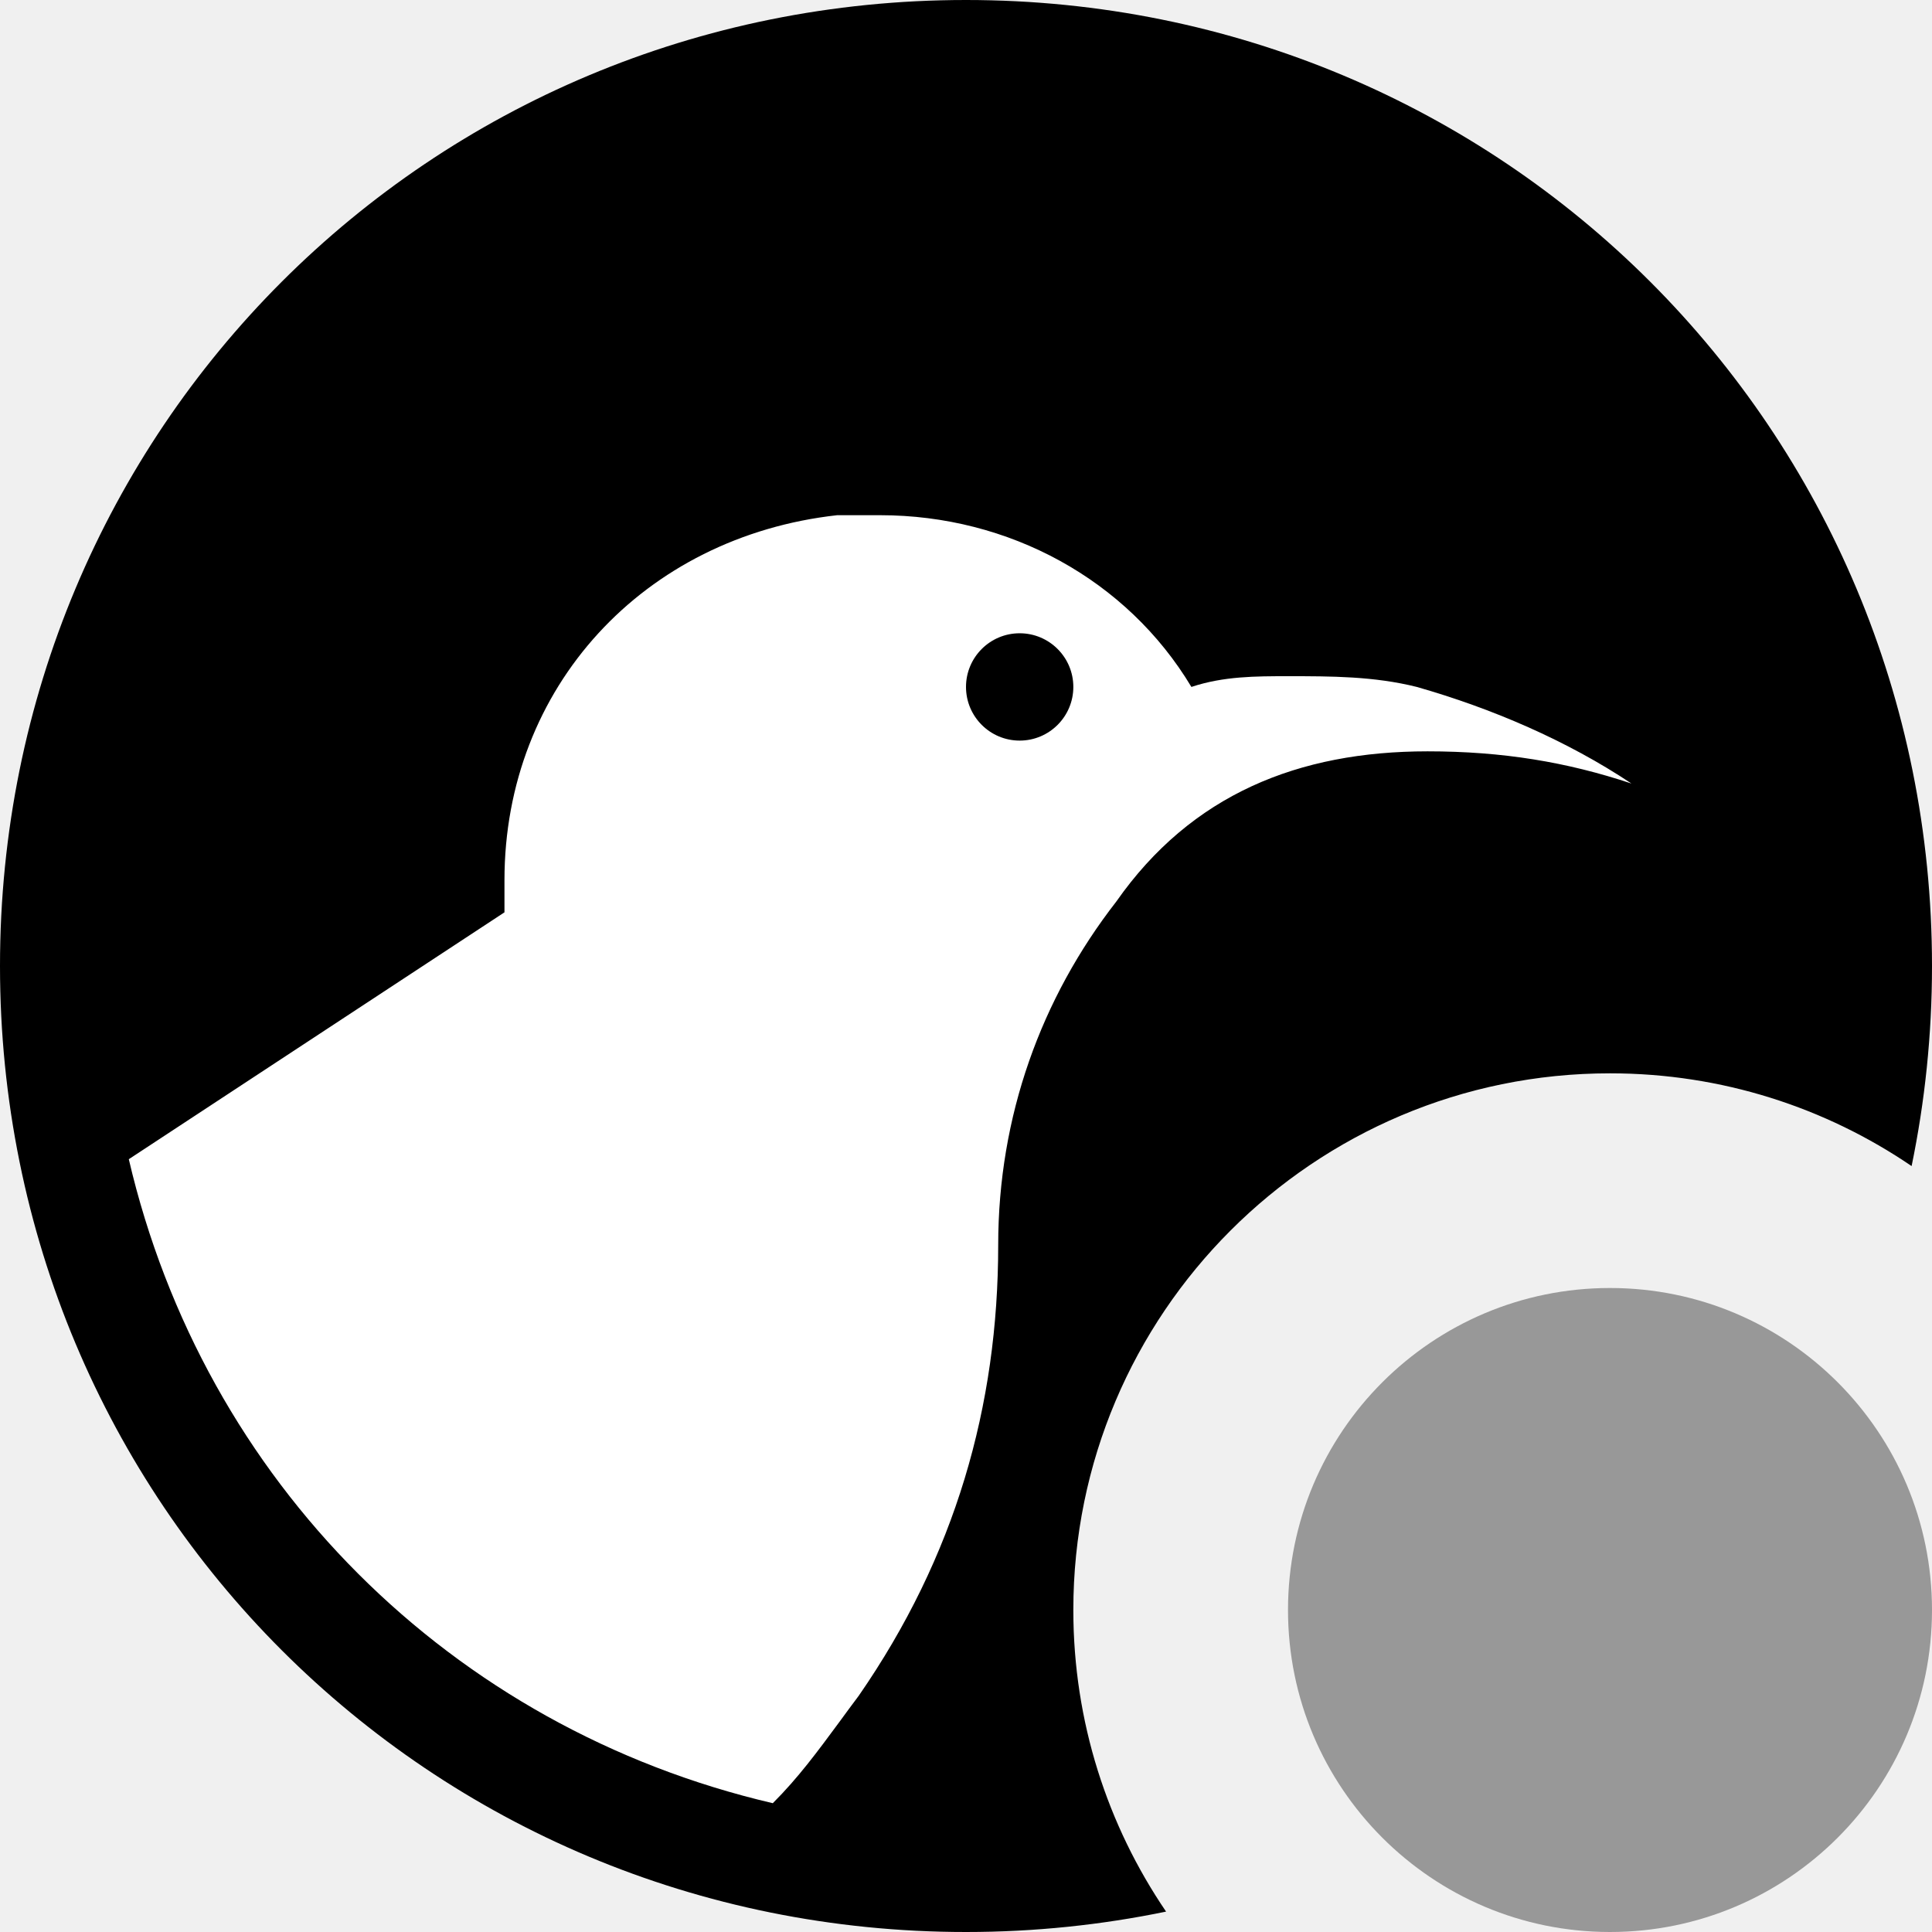
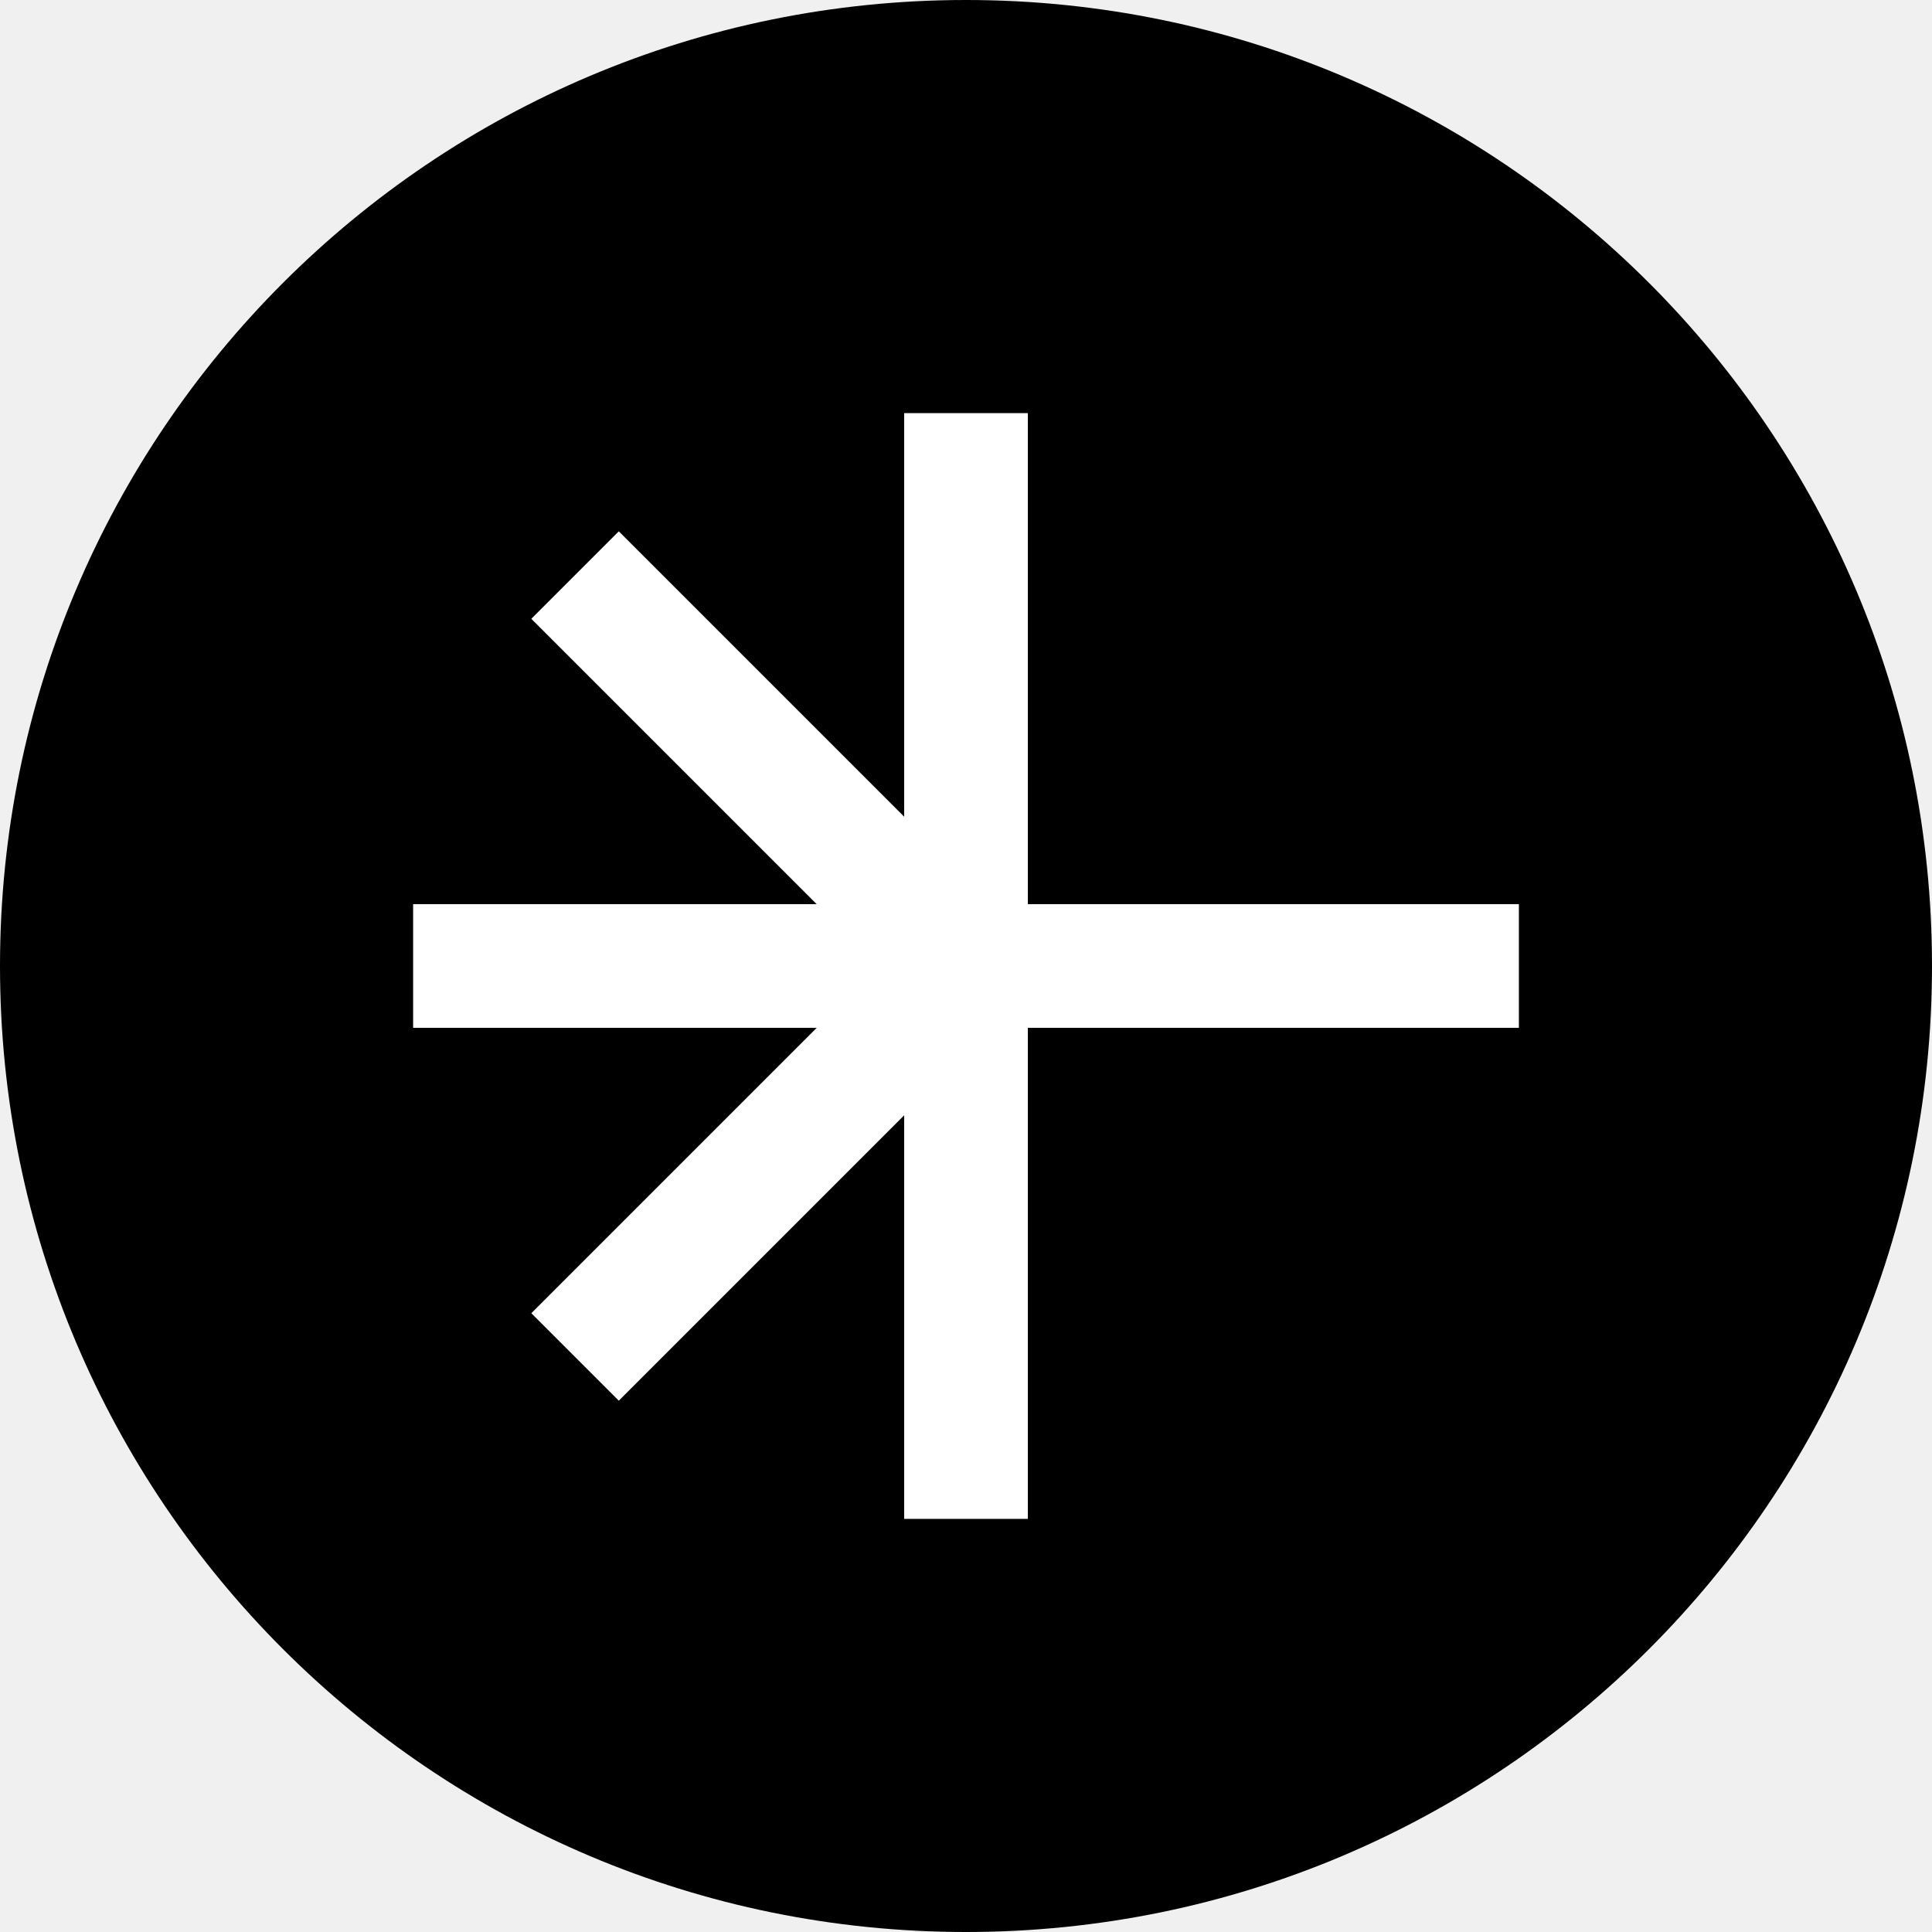
- <svg xmlns="http://www.w3.org/2000/svg" width="18" height="18" viewBox="0 0 18 18" fill="none">
-   <g clip-path="url(#clip0_2707_2015)">
-     <path d="M10.587 17.352C10.073 17.449 9.542 17.5 9 17.5C4.306 17.5 0.5 13.694 0.5 9C0.5 4.306 4.306 0.5 9 0.5C13.694 0.5 17.5 4.306 17.5 9C17.5 9.542 17.449 10.073 17.352 10.587C16.651 10.212 15.85 10 15 10C12.239 10 10 12.239 10 15C10 15.85 10.212 16.651 10.587 17.352Z" fill="white" />
-     <path d="M10 6.4C10 6.676 9.776 6.9 9.5 6.9C9.224 6.9 9 6.676 9 6.4C9 6.124 9.224 5.9 9.5 5.9C9.776 5.9 10 6.124 10 6.4Z" fill="black" />
-     <path fill-rule="evenodd" clip-rule="evenodd" d="M9 0C4 0 0 4 0 9C0 14 4 18 9 18C9.64 18 10.263 17.934 10.864 17.81C10.319 17.009 10 16.042 10 15C10 12.239 12.239 10 15 10C16.042 10 17.009 10.319 17.81 10.864C17.934 10.263 18 9.64 18 9C18 4 14 0 9 0ZM1.2 10.8L4.7 8.5V8.2C4.7 6.4 6 5 7.8 4.8H8.2C9.4 4.8 10.5 5.4 11.1 6.4C11.4 6.3 11.7 6.3 12 6.3C12.4 6.3 12.8 6.3 13.2 6.4C13.9 6.6 14.6 6.9 15.2 7.3C14.6 7.1 14 7 13.3 7C12.1 7 11.1 7.4 10.4 8.4C9.7 9.3 9.3 10.4 9.3 11.6C9.3 13.1 8.9 14.5 8 15.8C7.937 15.883 7.879 15.963 7.824 16.038C7.612 16.325 7.437 16.563 7.2 16.8C4.2 16.1 1.9 13.8 1.2 10.8Z" fill="black" />
-     <path d="M18 15C18 16.657 16.657 18 15 18C13.343 18 12 16.657 12 15C12 13.343 13.343 12 15 12C16.657 12 18 13.343 18 15Z" fill="#989898" />
-   </g>
-   <defs>
-     <clipPath id="clip0_2707_2015">
-       <rect width="18" height="18" fill="white" />
-     </clipPath>
-   </defs>
+ <svg xmlns="http://www.w3.org/2000/svg" width="781" height="781" viewBox="0 0 781 781" fill="none">
+   <circle cx="390.5" cy="390.5" r="390.5" fill="black" />
+   <path d="M167 390.495H390.5H614" stroke="white" stroke-width="50" />
+   <path d="M399.465 381.542L315.965 465.042L232.465 548.542" stroke="white" stroke-width="50" />
+   <path d="M391.458 391.465L311.958 311.965L232.458 232.465" stroke="white" stroke-width="50" />
+   <path d="M390.505 167L390.505 390.5L390.505 614" stroke="white" stroke-width="50" />
</svg>
